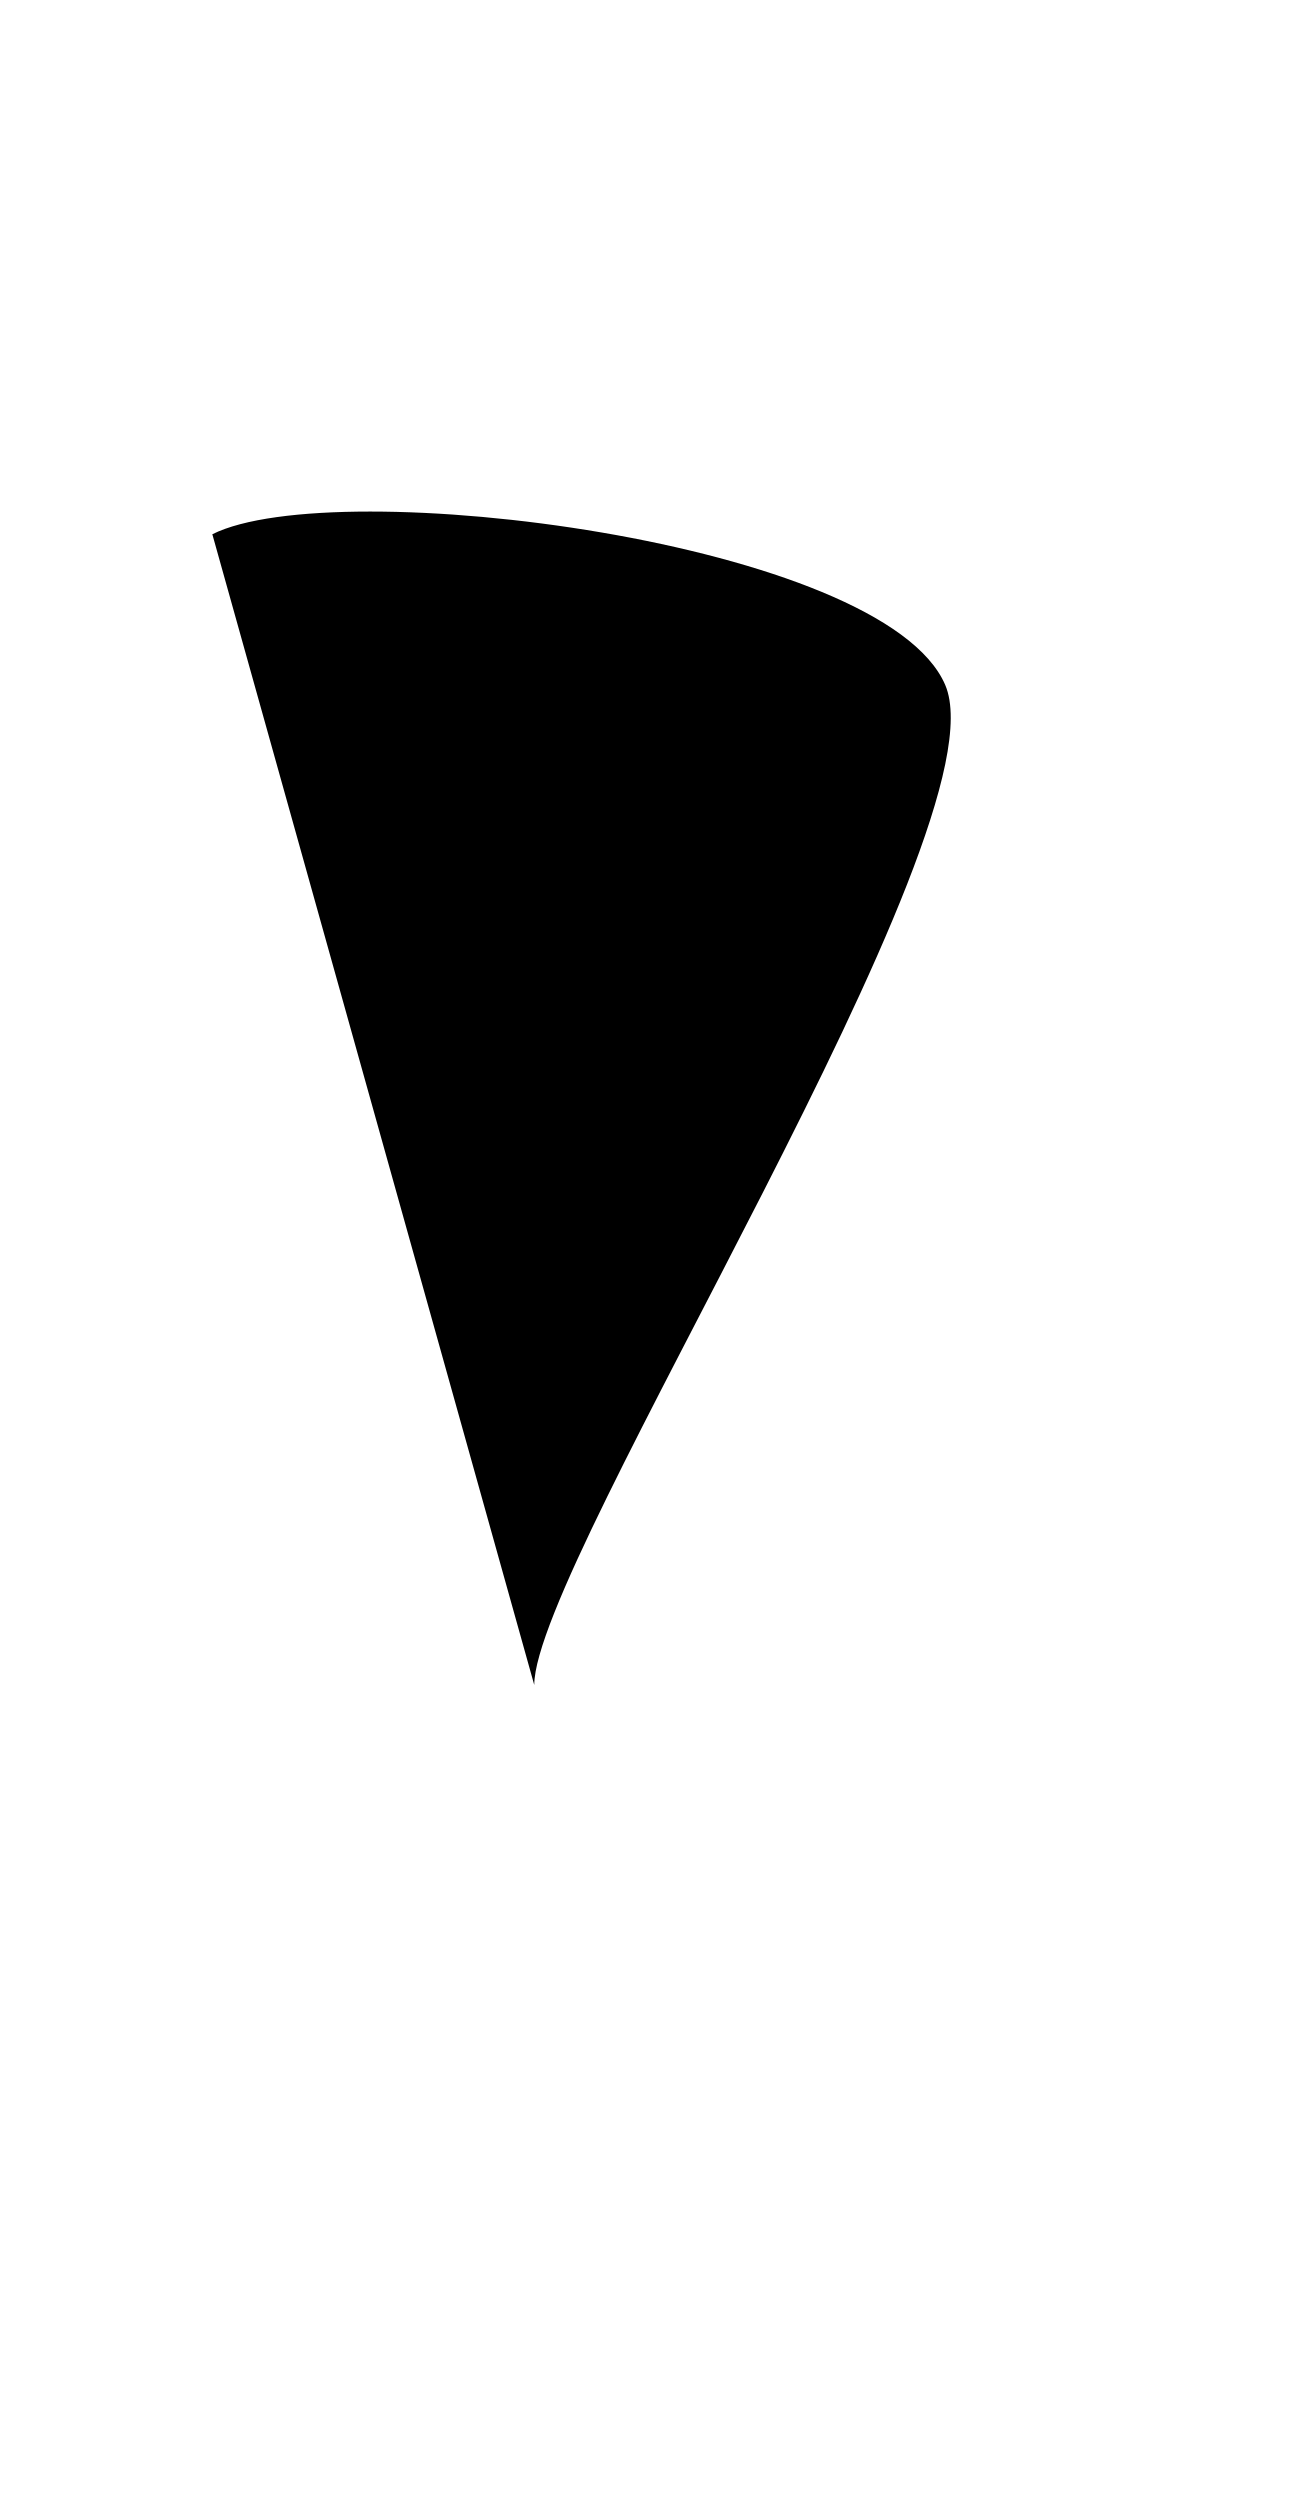
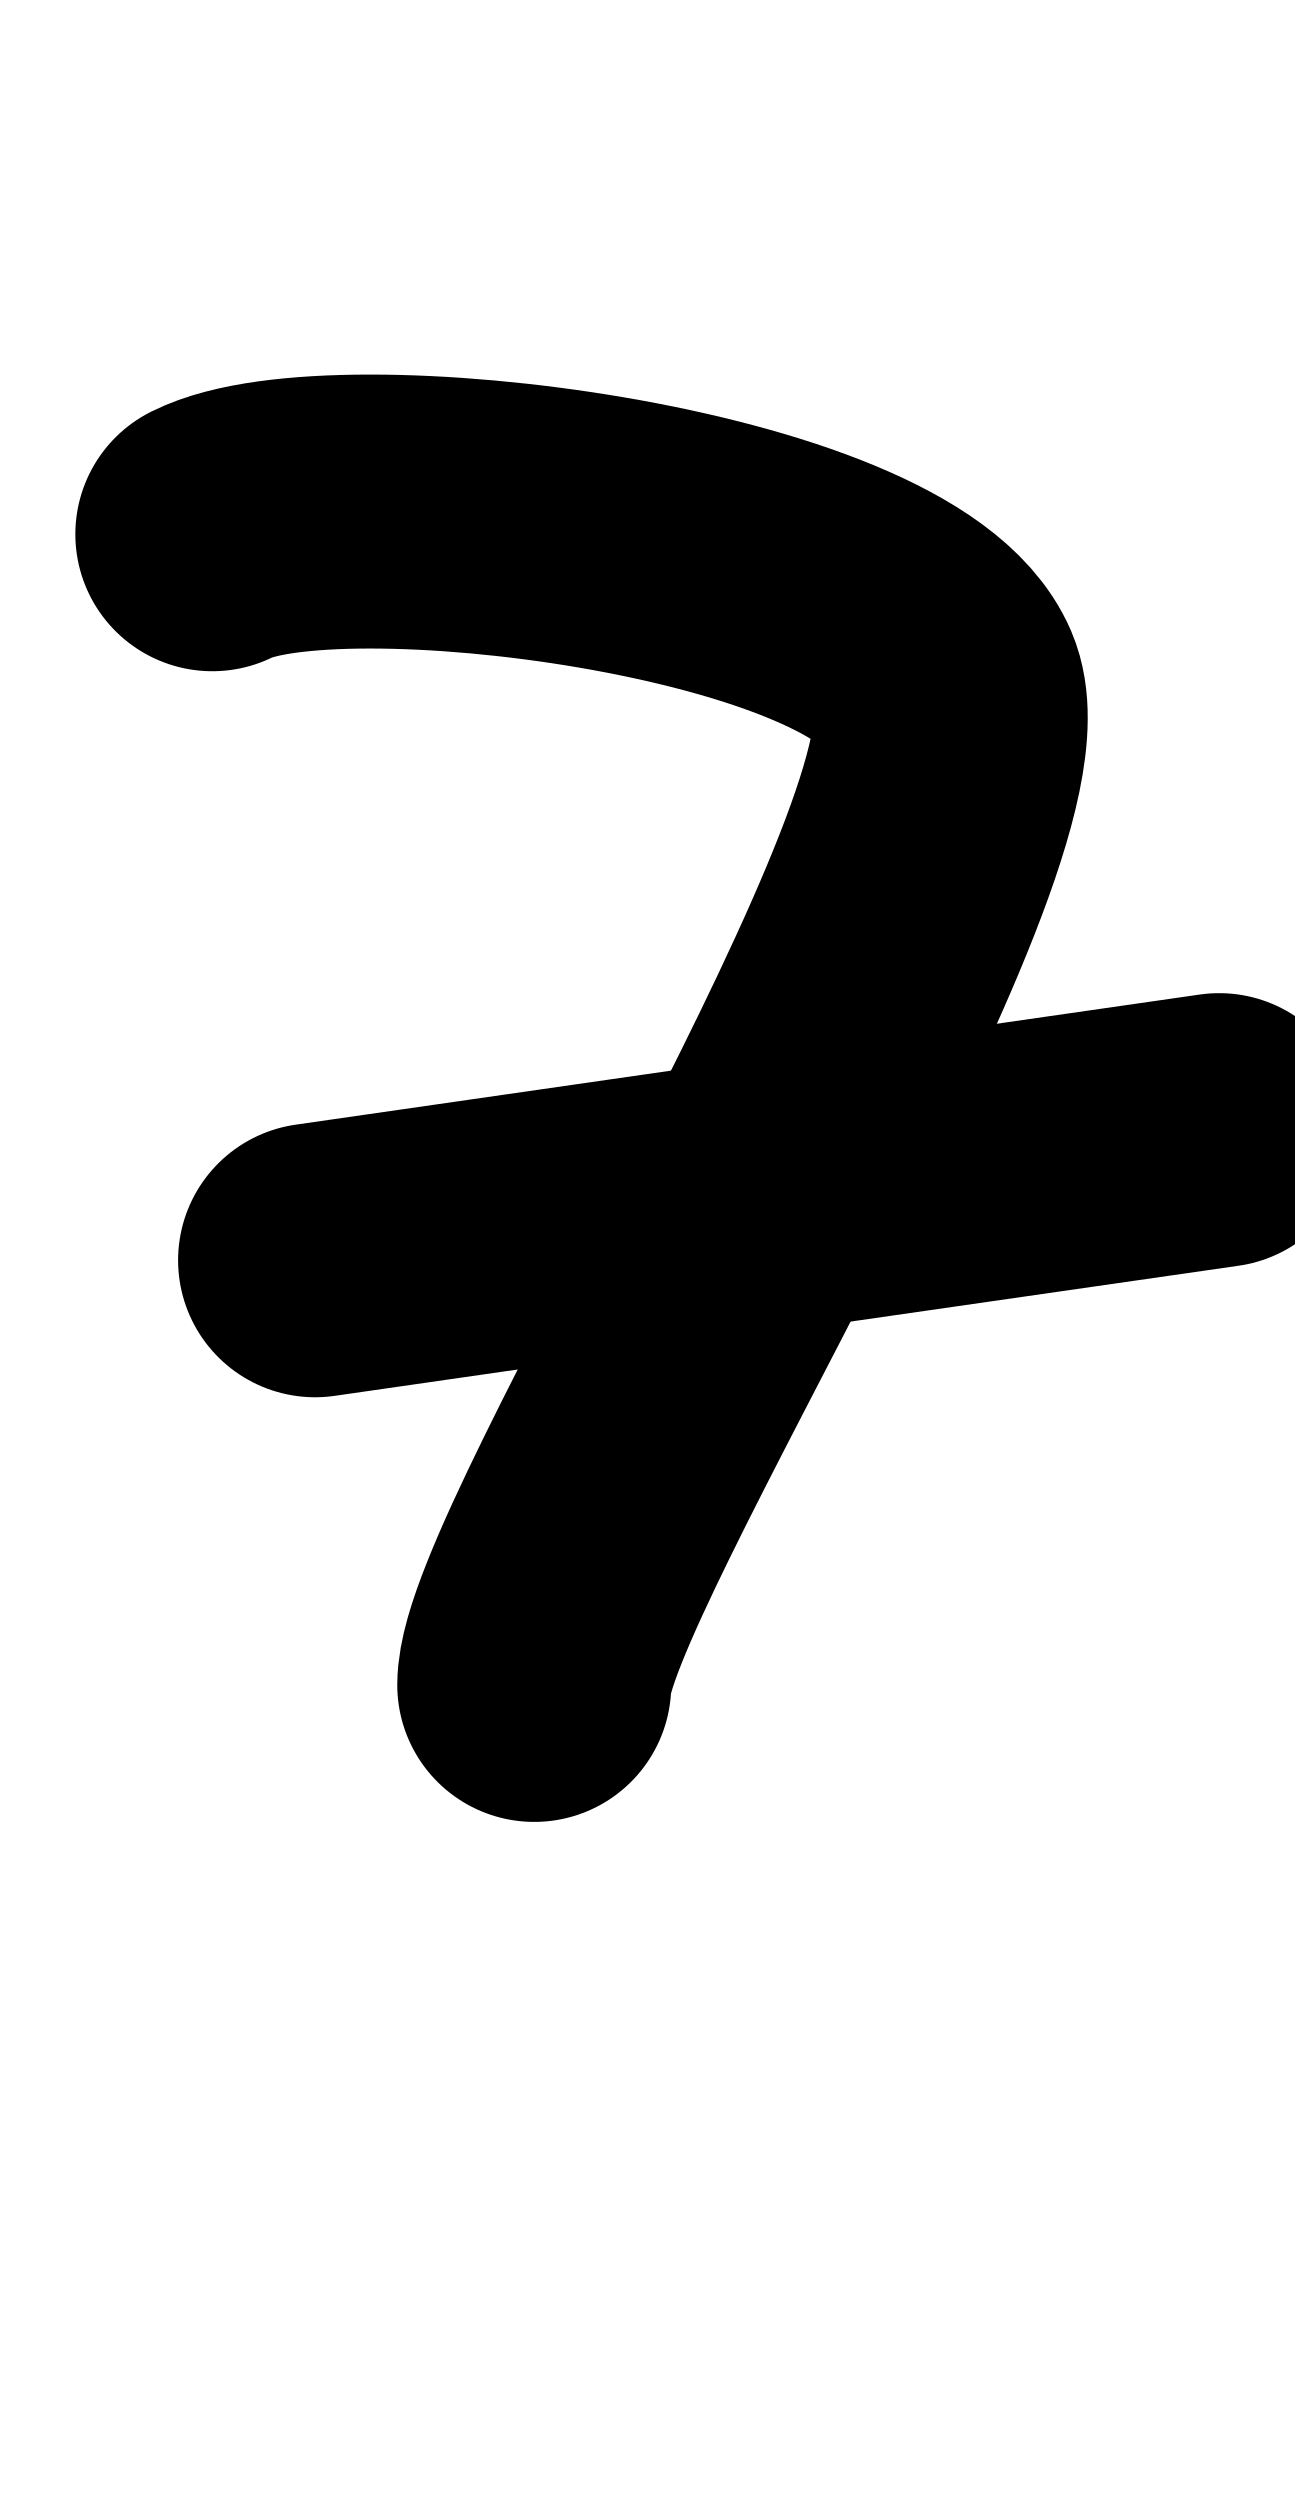
<svg xmlns="http://www.w3.org/2000/svg" version="1.1" id="Layer_1" x="0px" y="0px" viewBox="0 0 18.9 36.5" enable-background="new 0 0 18.9 36.5" xml:space="preserve">
-   <path d="  M3.1,7.8c1.8-0.9,9.8,0.1,10.7,2.2S7.8,22.8,7.8,24.6" />
-   <line x1="17.8" y1="16.5" x2="4.6" y2="18.4" />
+   <path fill="none" stroke="#000000" stroke-width="4" stroke-linecap="round" stroke-linejoin="round" stroke-miterlimit="10" d="  M3.1,7.8c1.8-0.9,9.8,0.1,10.7,2.2S7.8,22.8,7.8,24.6" />
+   <line fill="none" stroke="#000000" stroke-width="4" stroke-linecap="round" stroke-linejoin="round" stroke-miterlimit="10" x1="17.8" y1="16.5" x2="4.6" y2="18.4" />
</svg>
